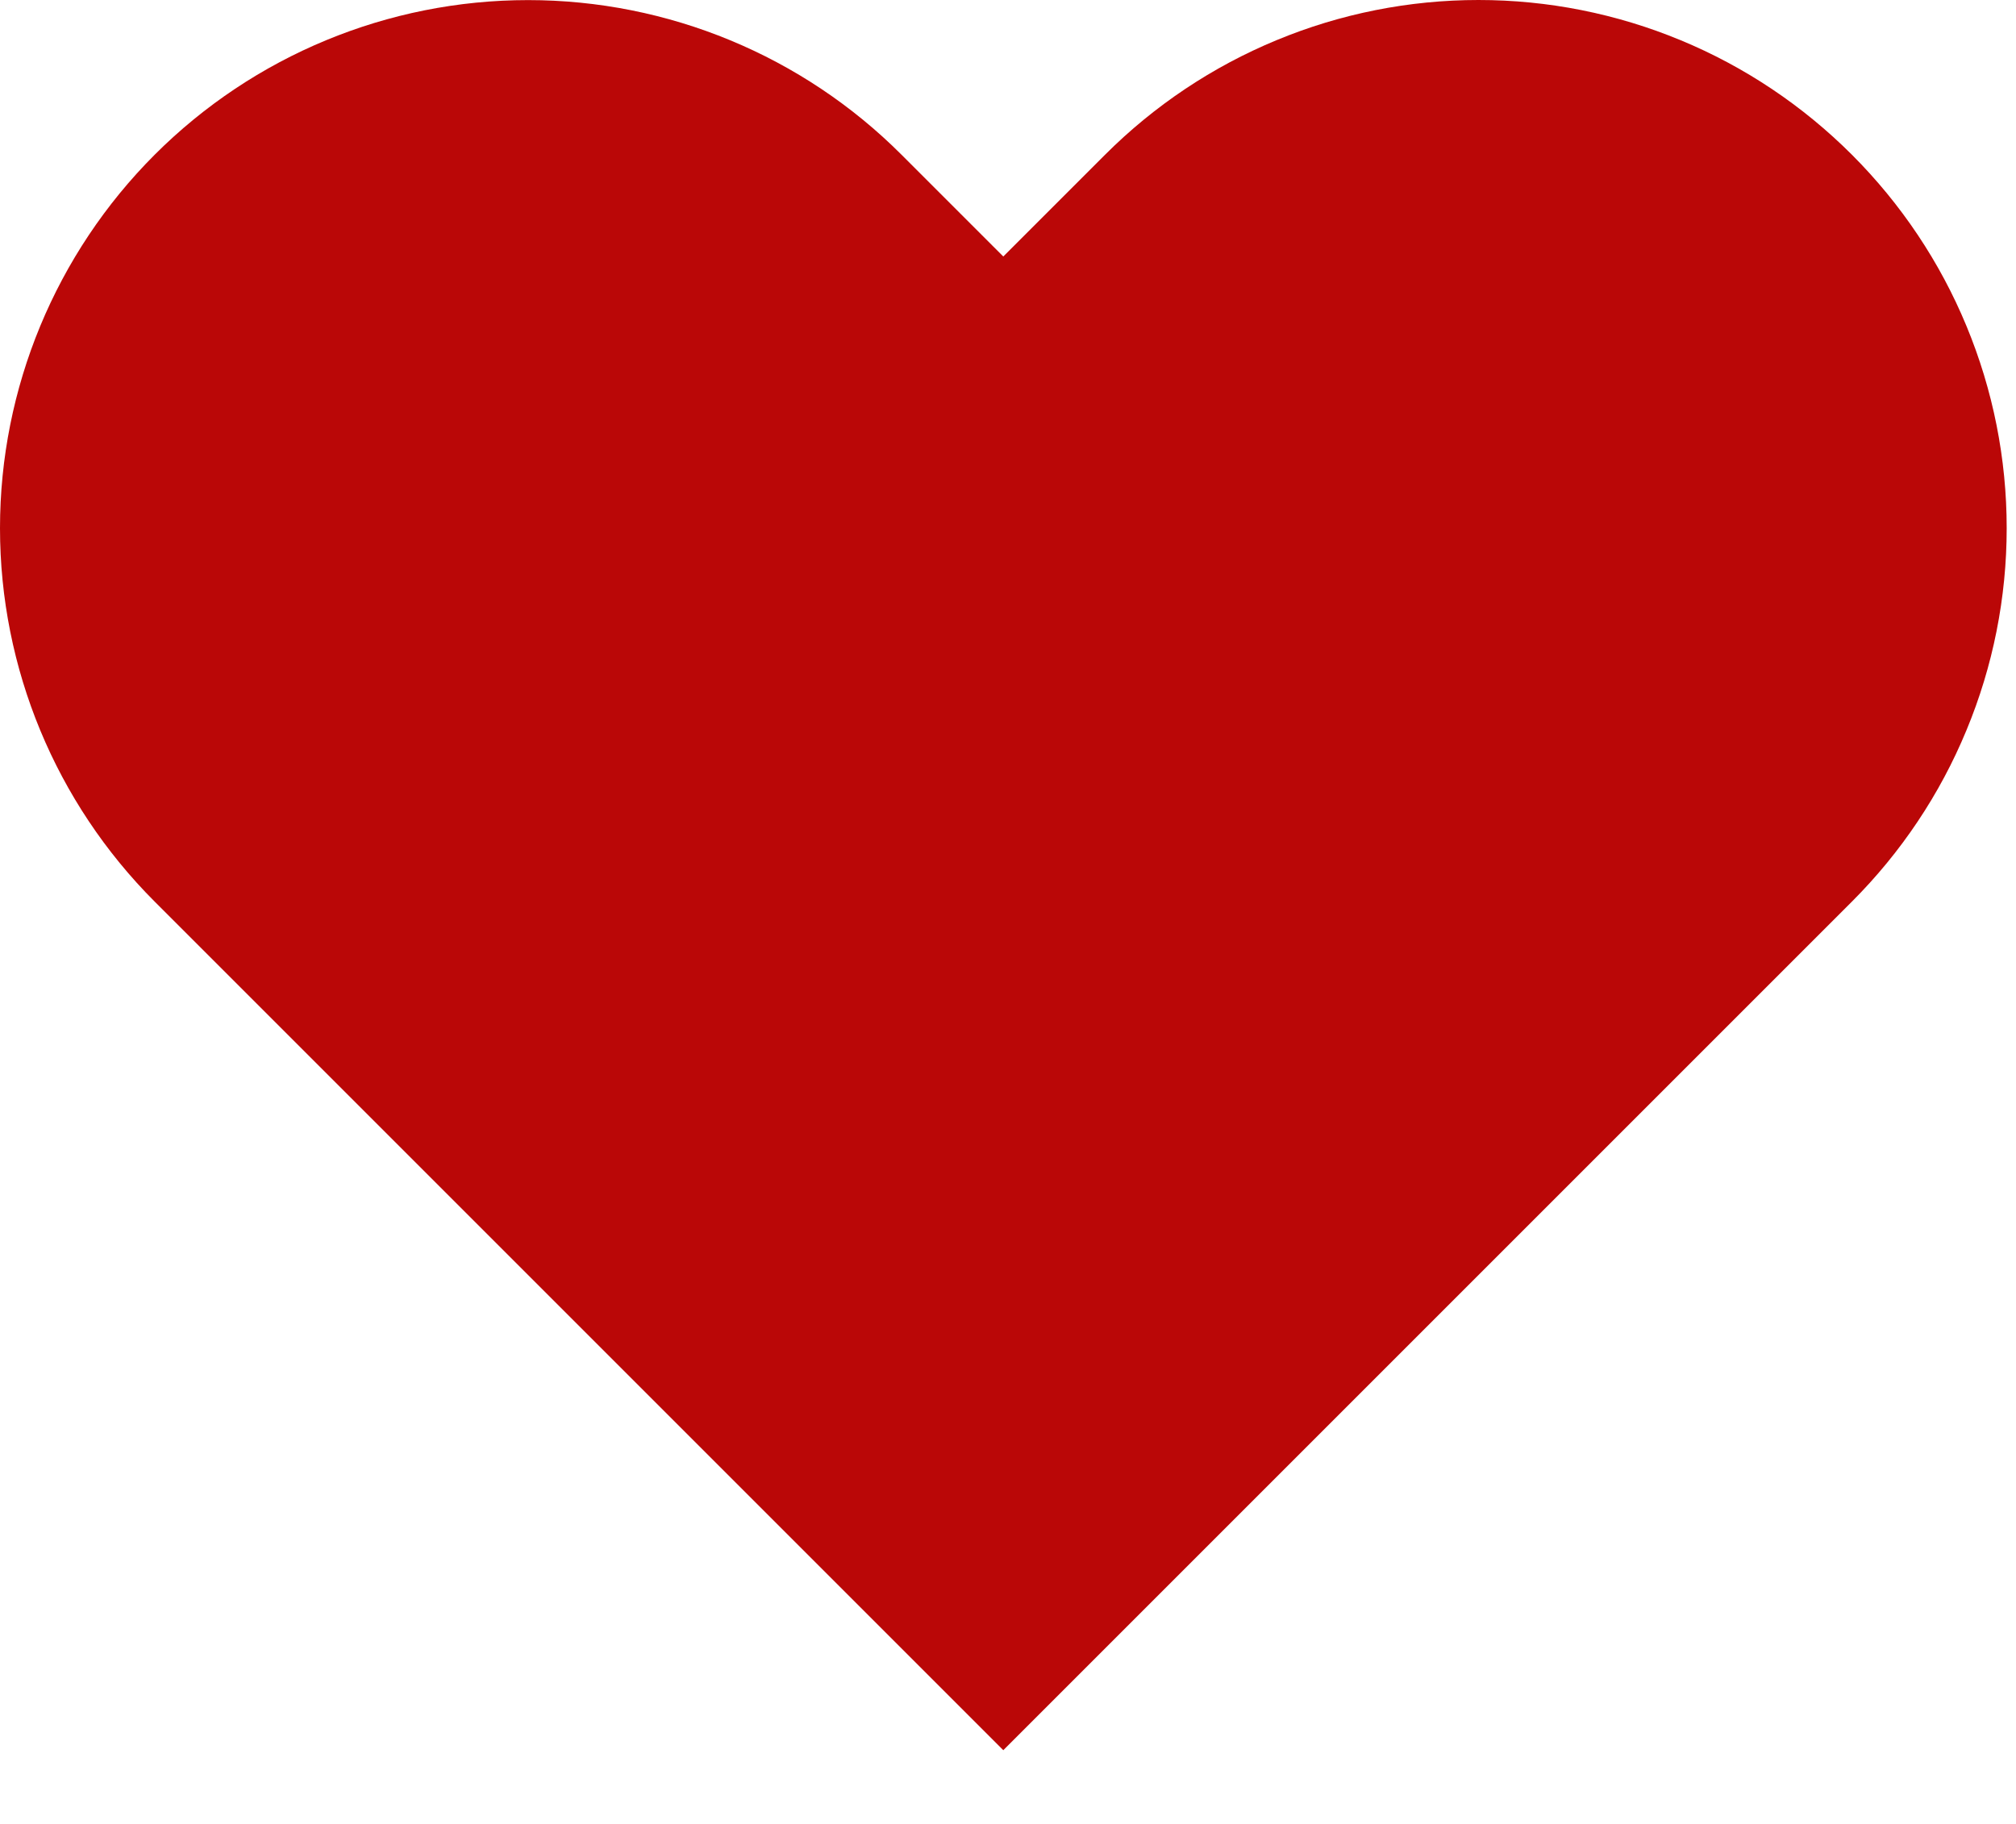
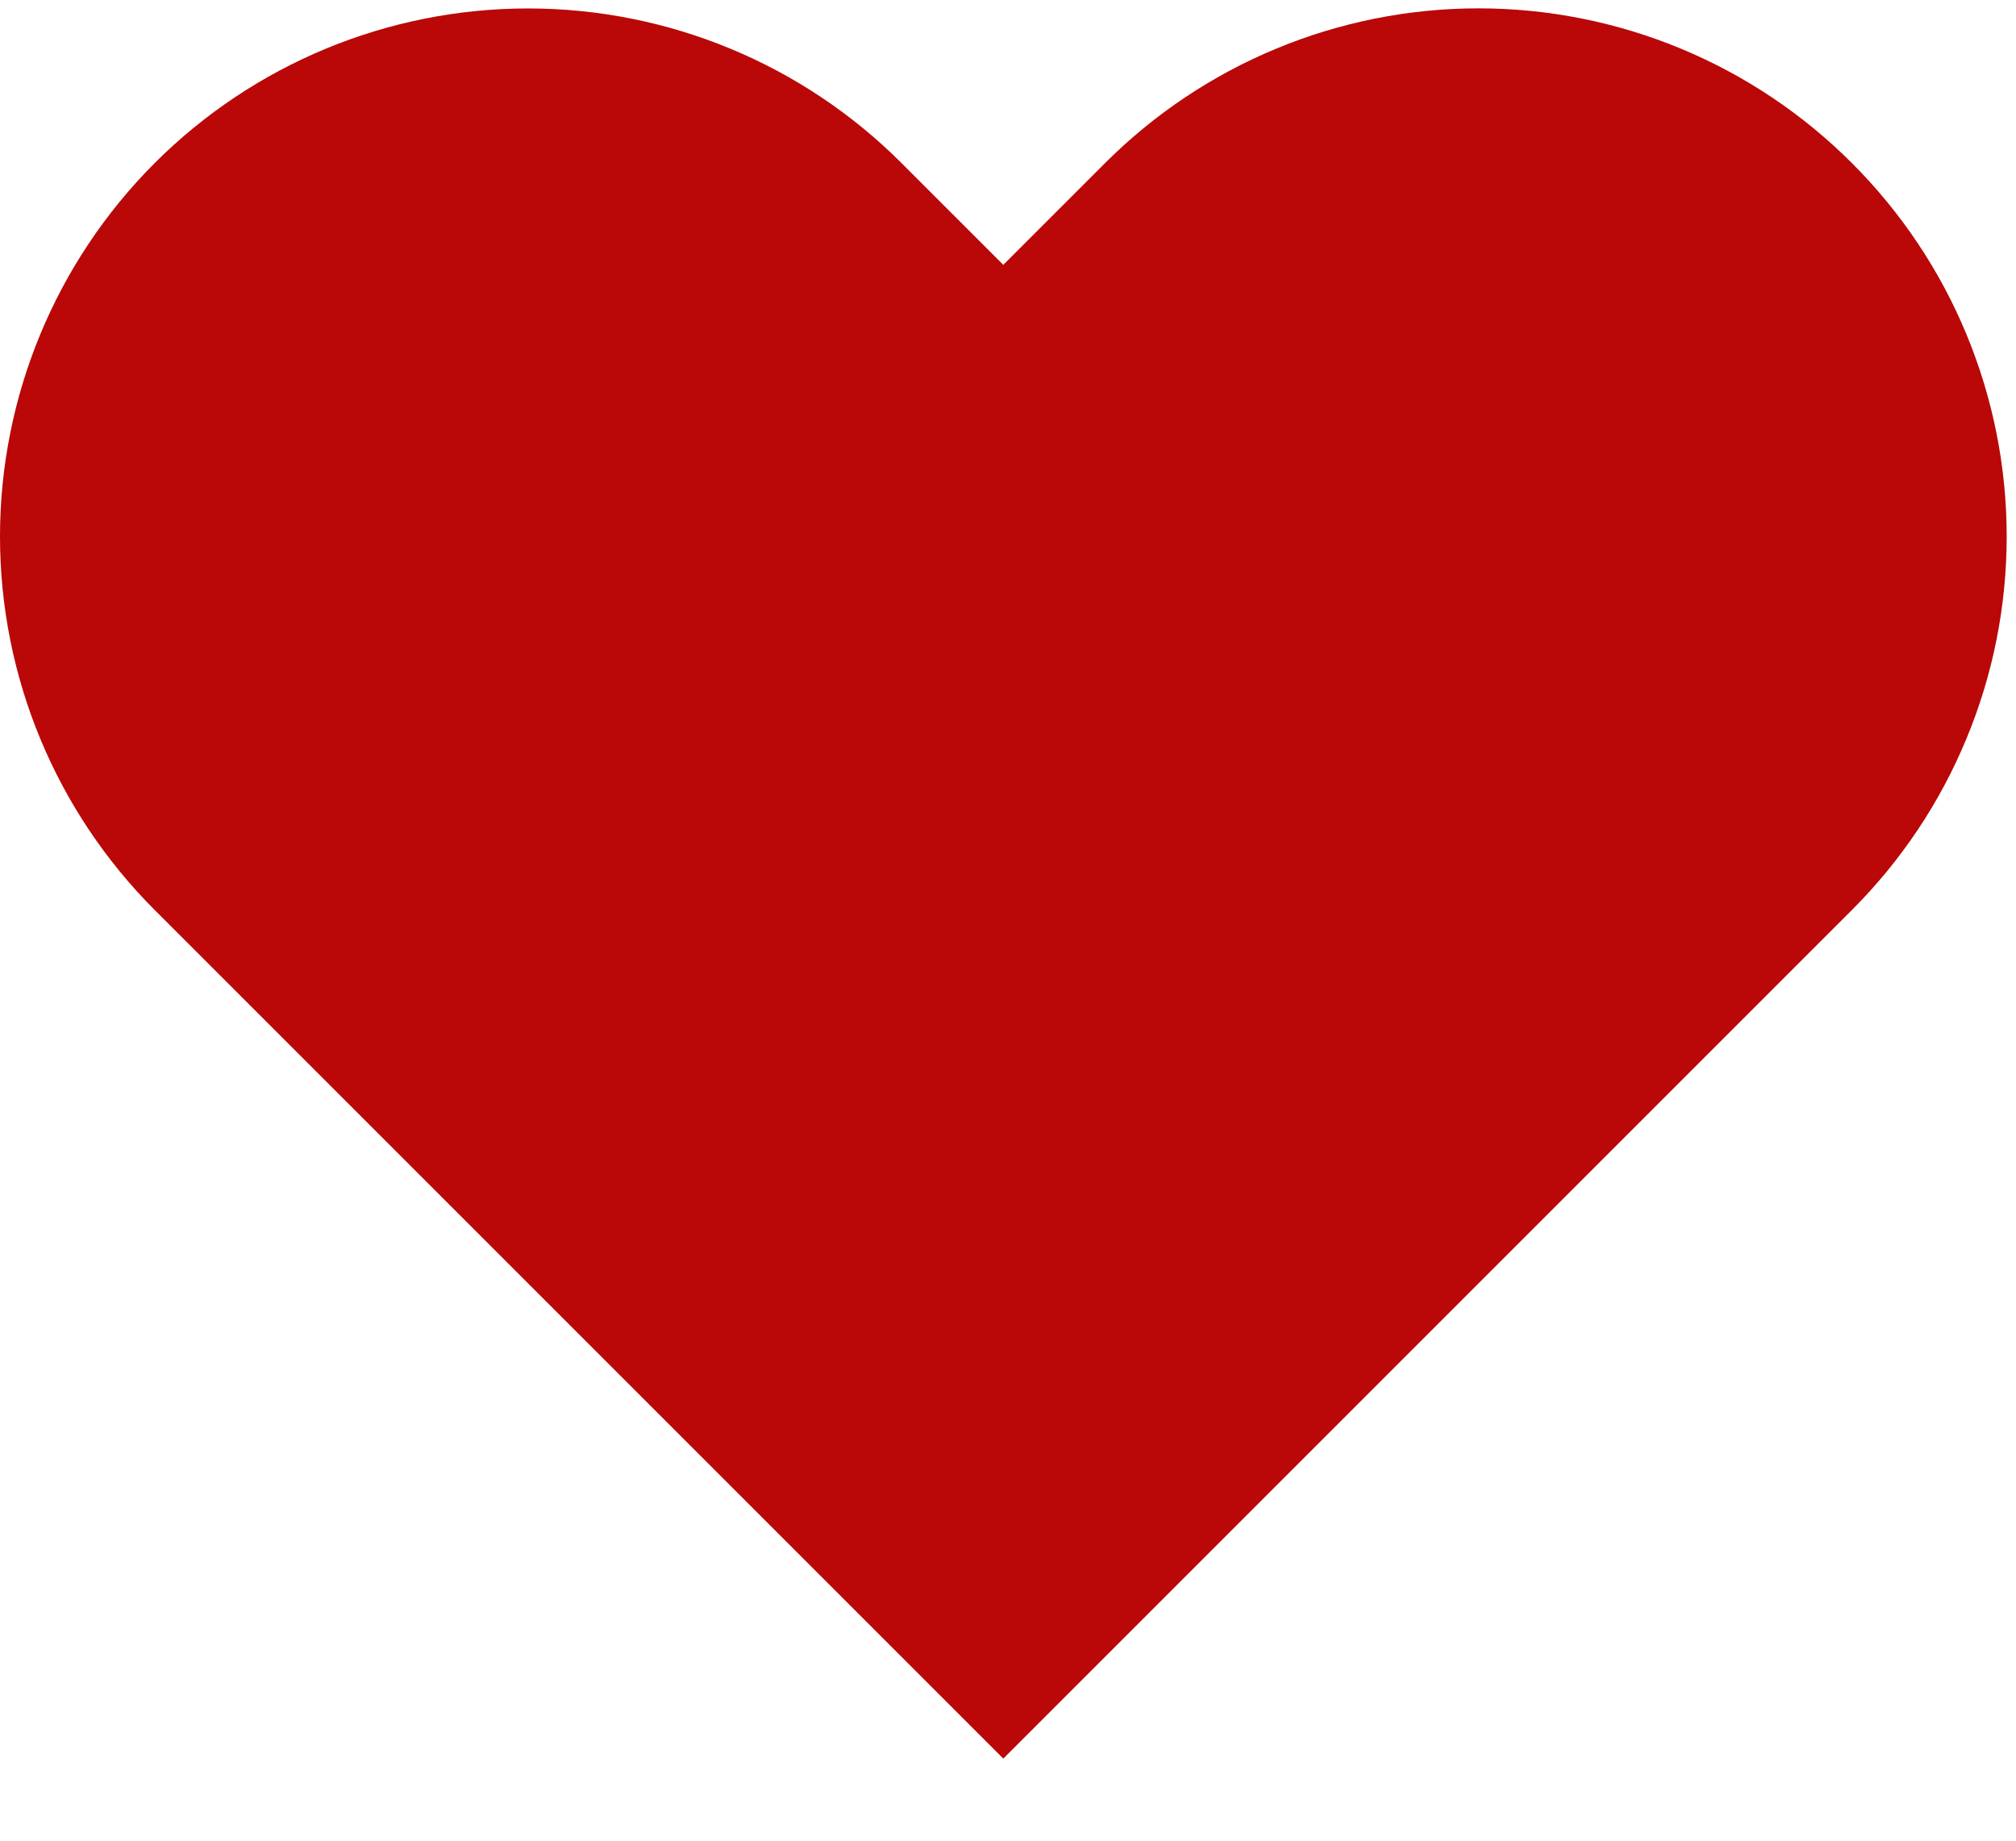
- <svg xmlns="http://www.w3.org/2000/svg" width="21" height="19" viewBox="0 0 21 19" fill="none">
+ <svg xmlns="http://www.w3.org/2000/svg" width="23" height="21" viewBox="0 0 21 19" fill="none">
  <path d="M19.291 1.612C18.78 1.101 18.174 0.695 17.507 0.419C16.839 0.142 16.124 0 15.401 0C14.679 0 13.963 0.142 13.296 0.419C12.629 0.695 12.022 1.101 11.511 1.612L10.451 2.672L9.391 1.612C8.36 0.58 6.96 0.001 5.501 0.001C4.042 0.001 2.643 0.58 1.611 1.612C0.58 2.644 1.08706e-08 4.043 0 5.502C-1.08706e-08 6.961 0.58 8.36 1.611 9.392L2.671 10.452L10.451 18.232L18.231 10.452L19.291 9.392C19.802 8.881 20.208 8.275 20.484 7.607C20.761 6.94 20.903 6.224 20.903 5.502C20.903 4.779 20.761 4.064 20.484 3.396C20.208 2.729 19.802 2.123 19.291 1.612Z" fill="#BA0707" />
</svg>
